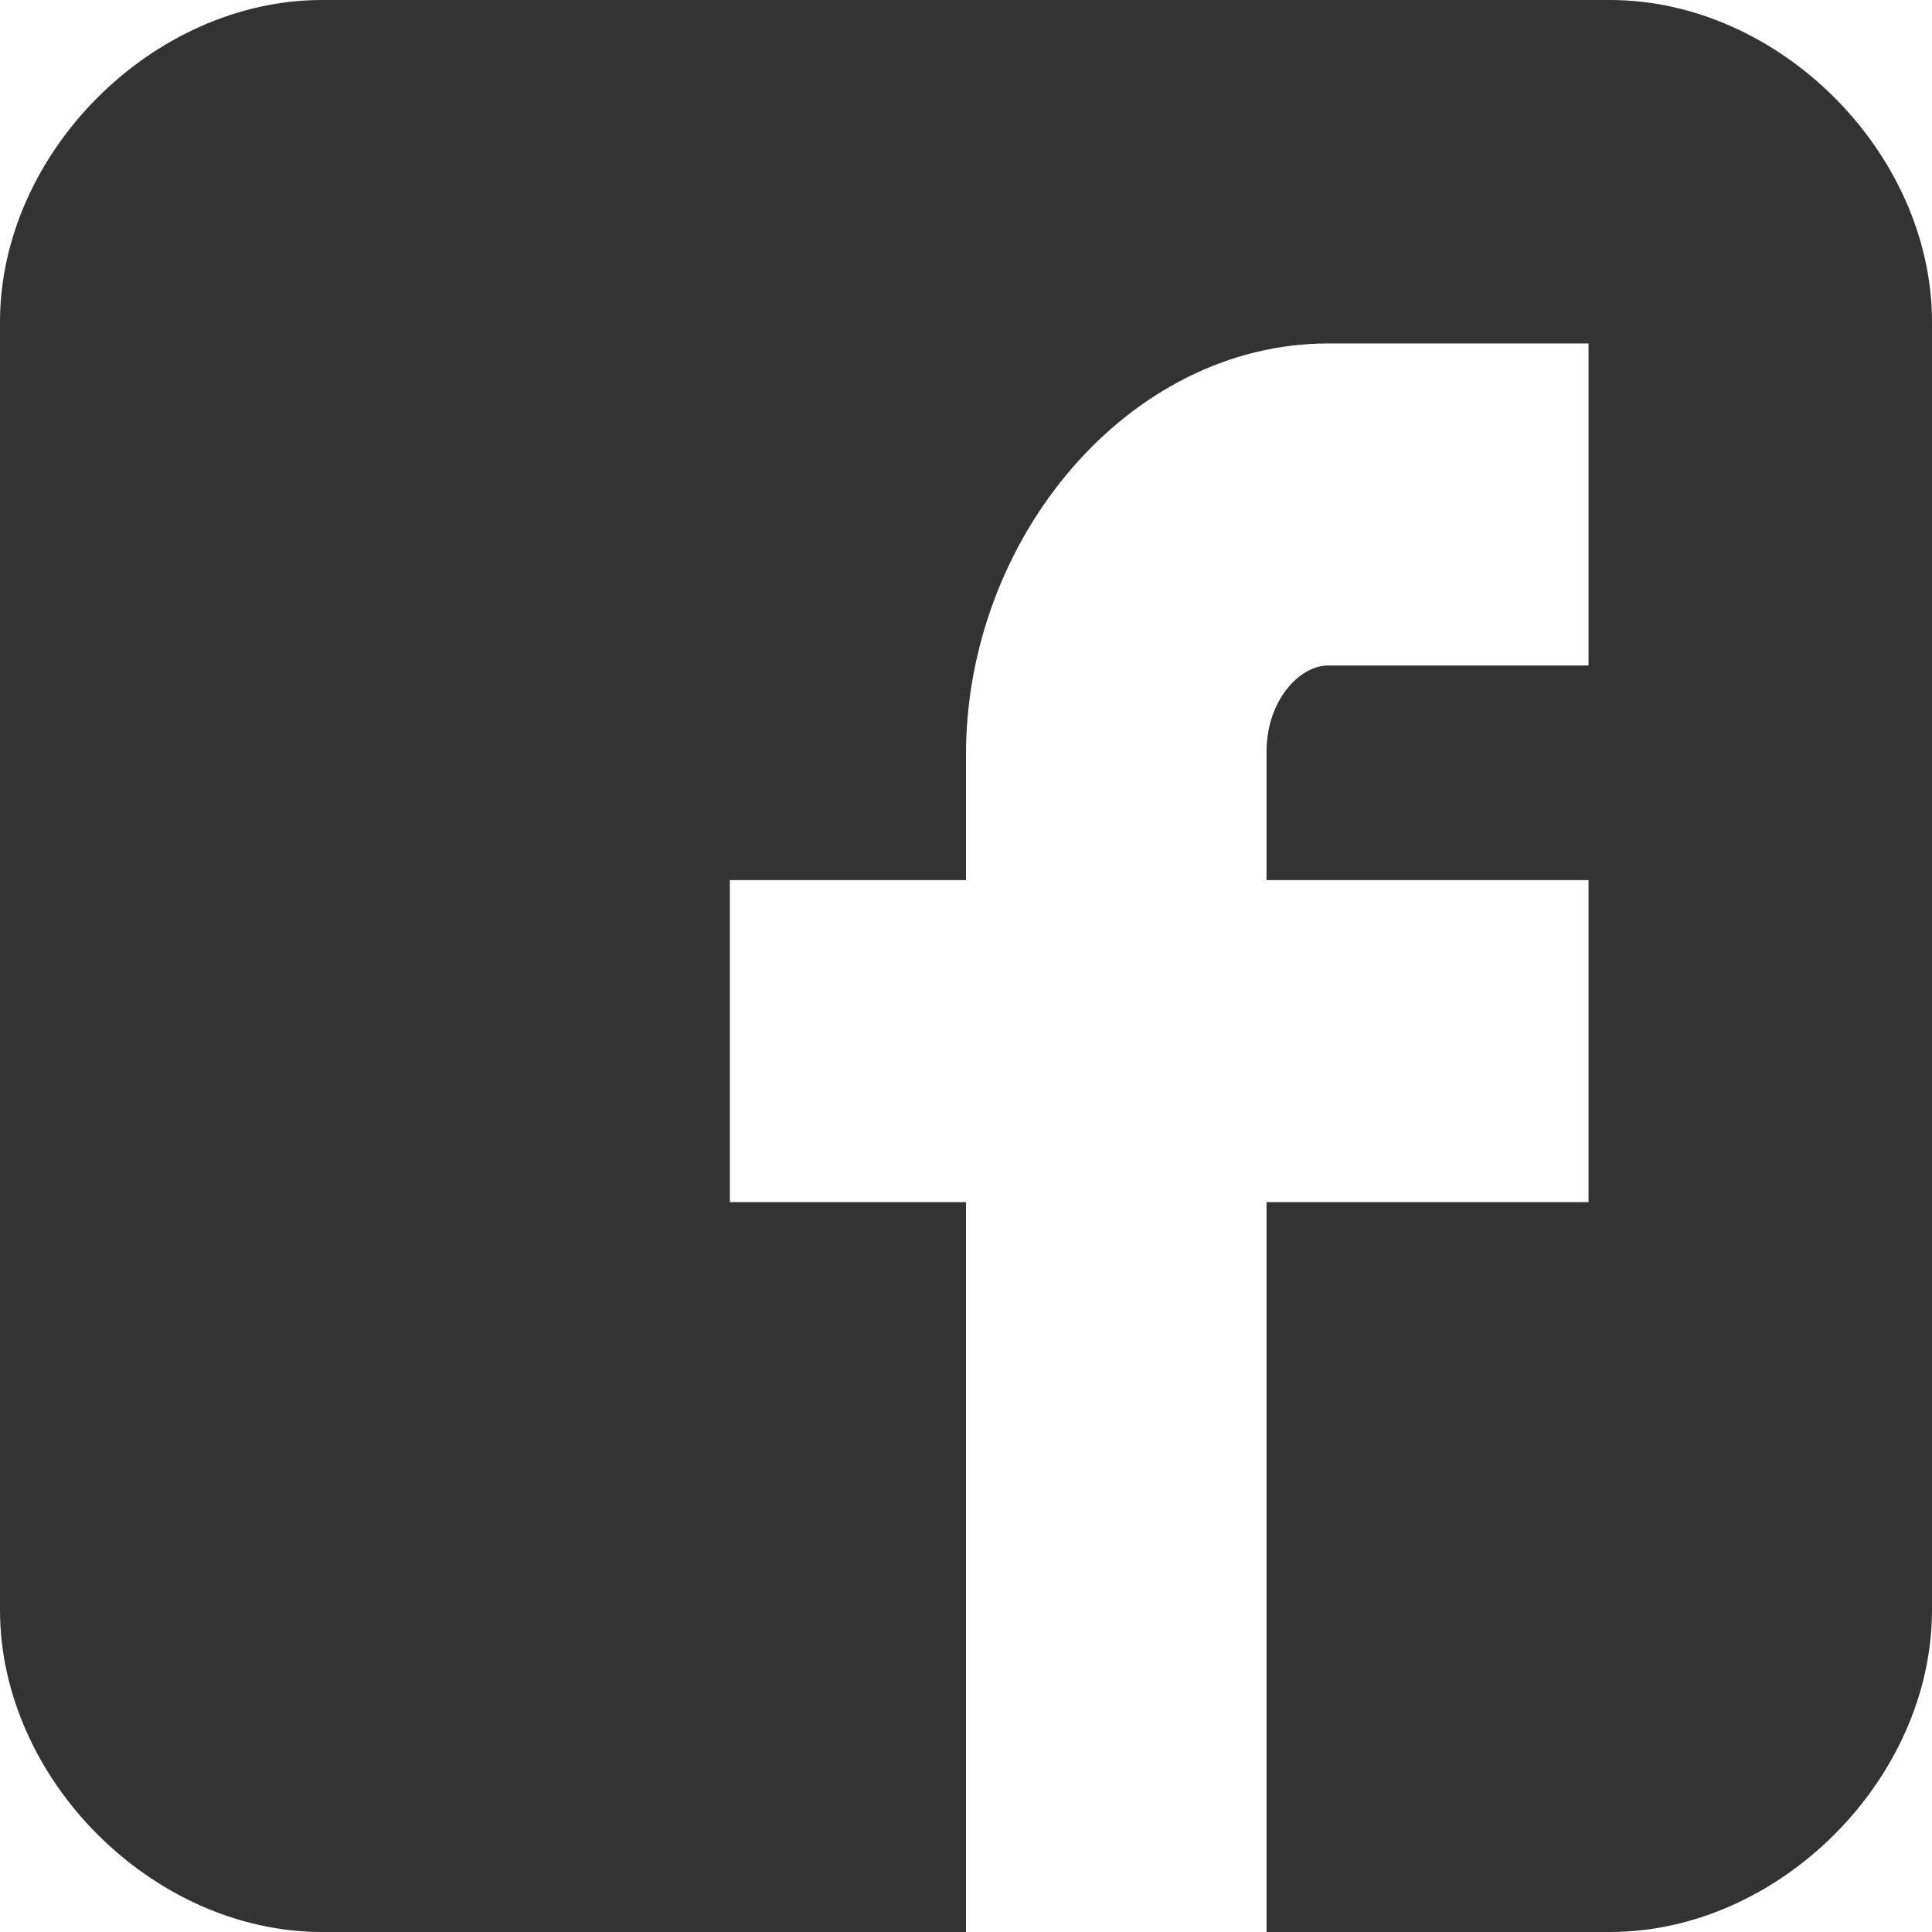
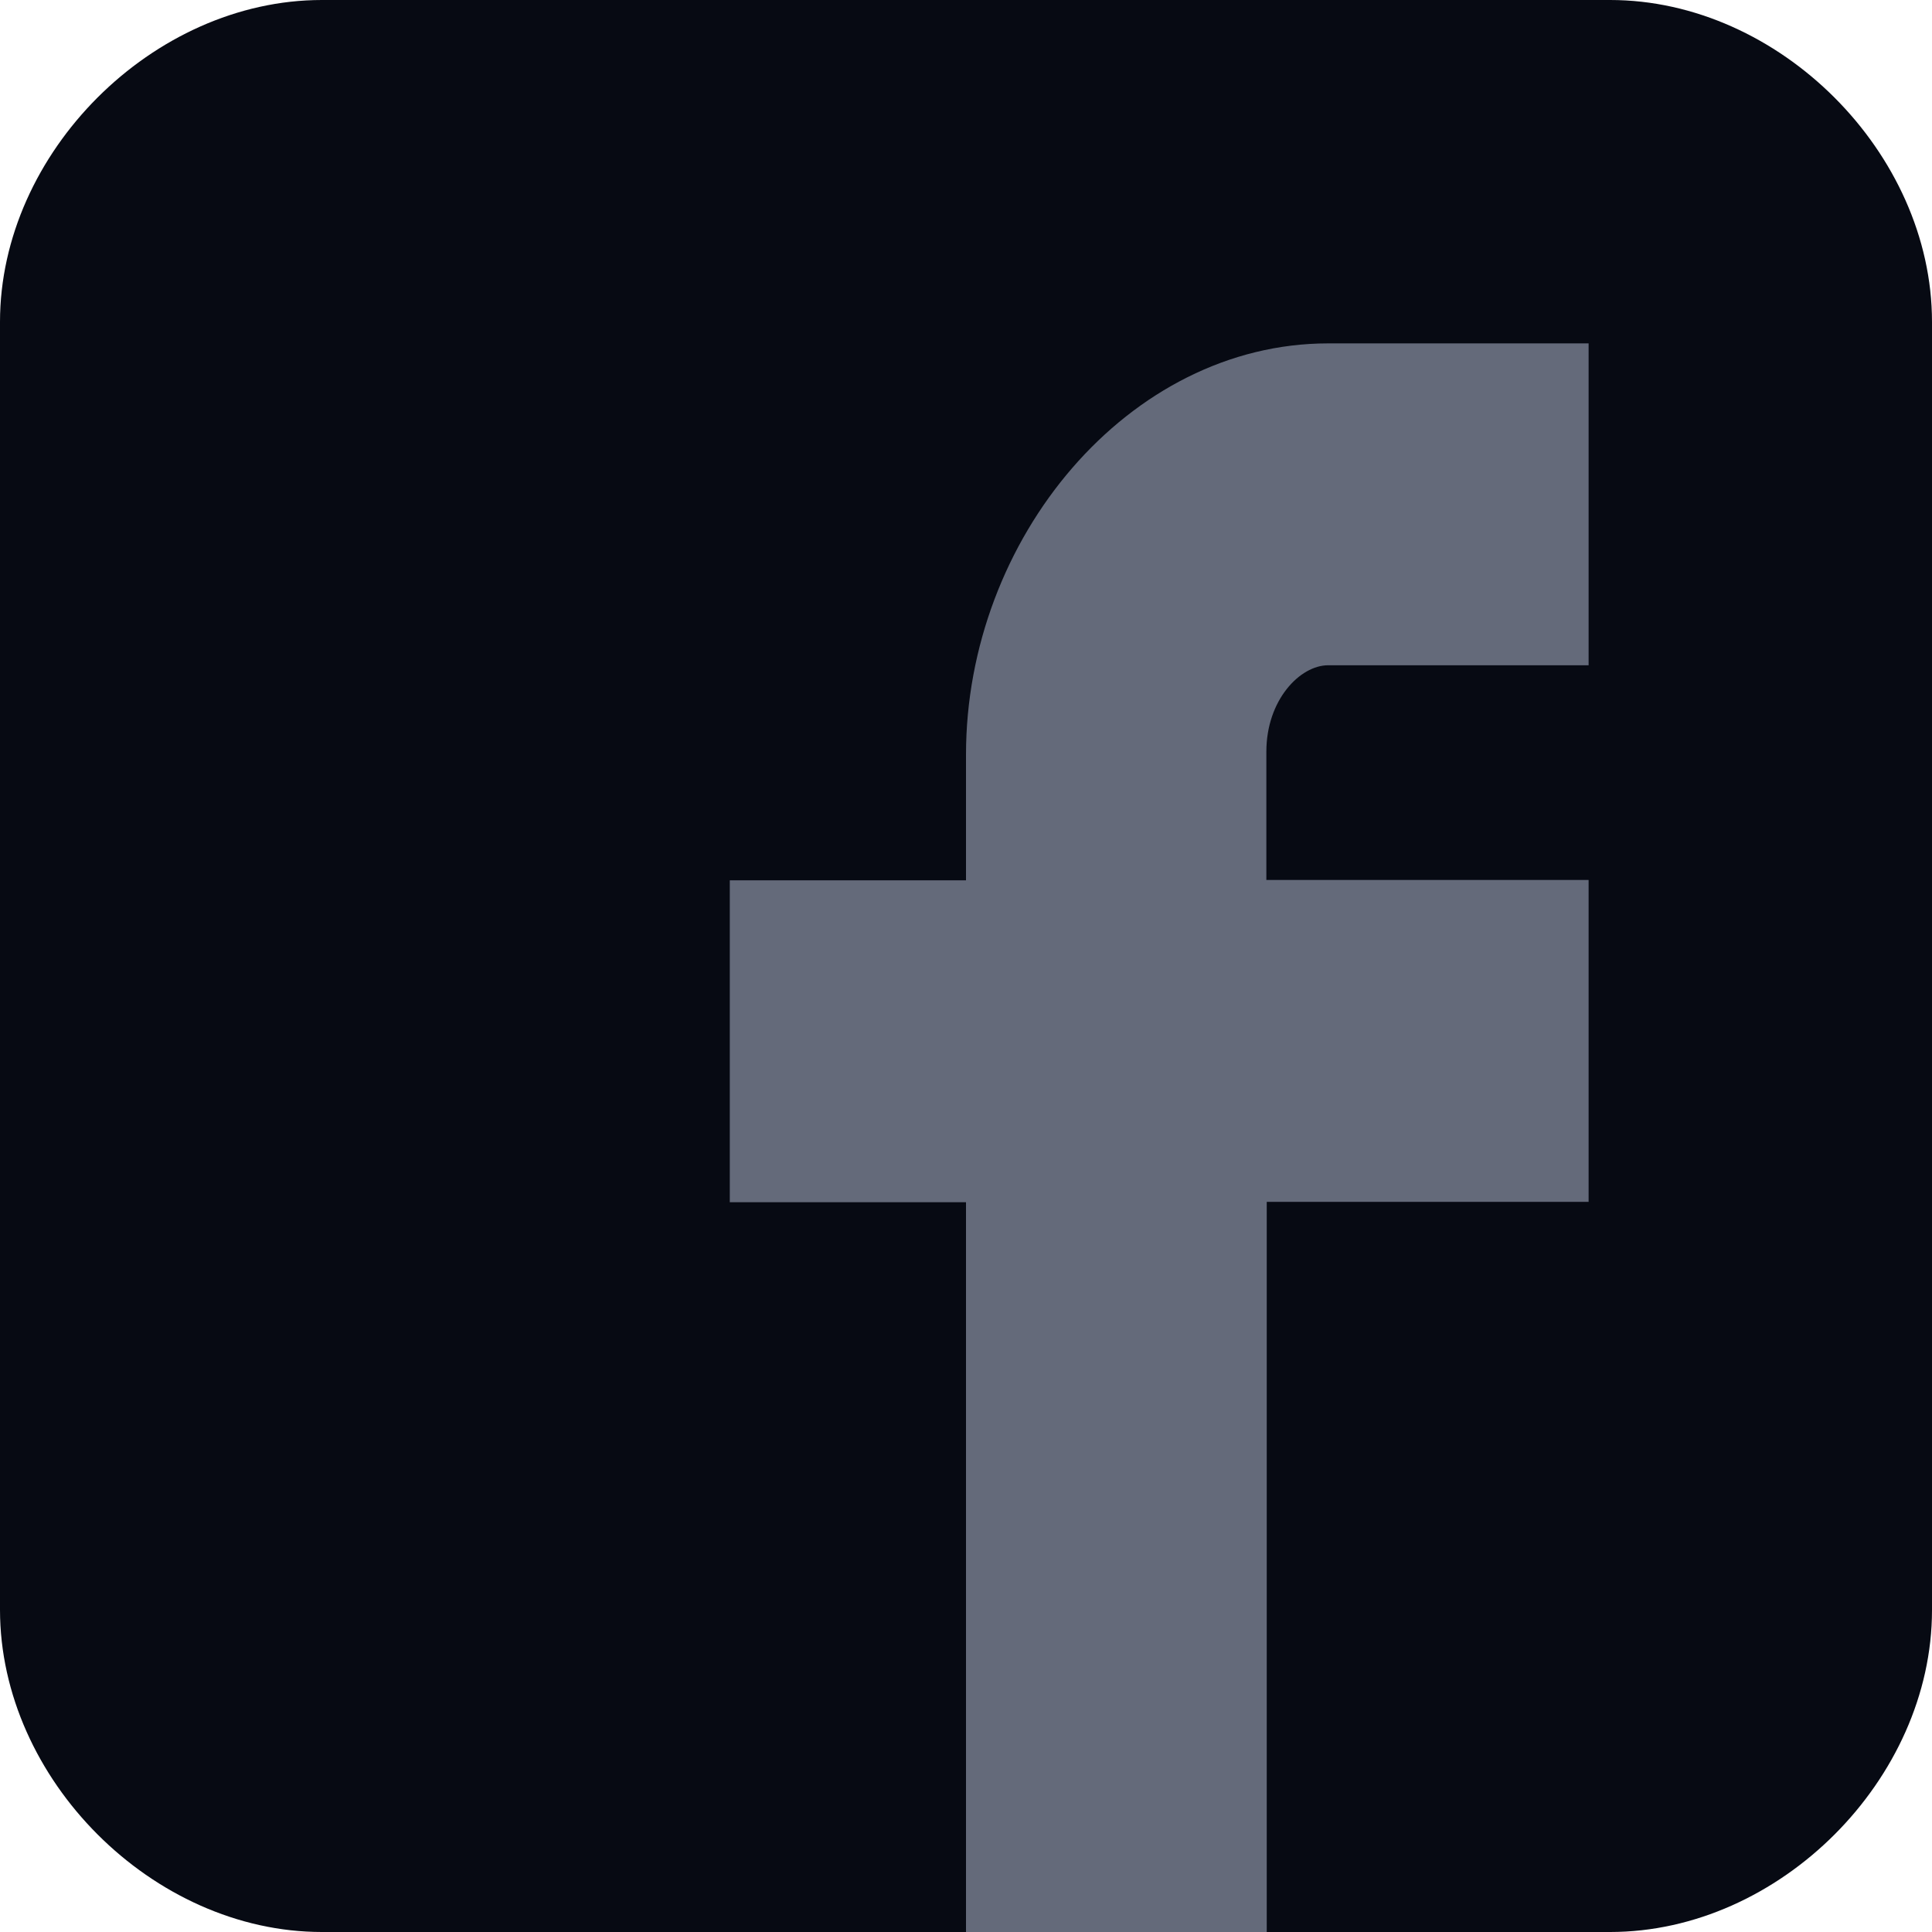
- <svg xmlns="http://www.w3.org/2000/svg" version="1.1" id="Capa_1" x="0px" y="0px" width="512px" height="512px" viewBox="0 0 90 90" style="enable-background:new 0 0 90 90;" xml:space="preserve">
+ <svg xmlns="http://www.w3.org/2000/svg" version="1.1" id="Capa_1" x="0px" y="0px" viewBox="0 0 512 512" style="enable-background:new 0 0 512 512;" xml:space="preserve">
+   <style type="text/css">
+ 	.st0{fill:#646A7A;}
+ 	.st1{fill:#070A13;}
+ </style>
+   <rect x="188" y="64" class="st0" width="239" height="448" />
  <g>
-     <path id="Facebook__x28_alt_x29_" d="M90,15.001C90,7.119,82.884,0,75,0H15C7.116,0,0,7.119,0,15.001v59.998   C0,82.881,7.116,90,15.001,90H45V56H34V41h11v-5.844C45,25.077,52.568,16,61.875,16H74v15H61.875C60.548,31,59,32.611,59,35.024V41   h15v15H59v34h16c7.884,0,15-7.119,15-15.001V15.001z" fill="#333333" />
+     <path id="Facebook__x28_alt_x29_" class="st1" d="M512,85.3C512,40.5,471.5,0,426.7,0H85.3C40.5,0,0,40.5,0,85.3v341.3   C0,471.5,40.5,512,85.3,512H256V318.6h-62.6v-85.3H256V200c0-57.3,43.1-109,96-109h69v85.3h-69c-7.5,0-16.4,9.2-16.4,22.9v34H421   v85.3h-85.3V512h91c44.9,0,85.3-40.5,85.3-85.3V85.3z" />
  </g>
-   <g>
- </g>
-   <g>
- </g>
-   <g>
- </g>
-   <g>
- </g>
-   <g>
- </g>
-   <g>
- </g>
-   <g>
- </g>
-   <g>
- </g>
-   <g>
- </g>
-   <g>
- </g>
-   <g>
- </g>
-   <g>
- </g>
-   <g>
- </g>
-   <g>
- </g>
-   <g>
- </g>
</svg>
